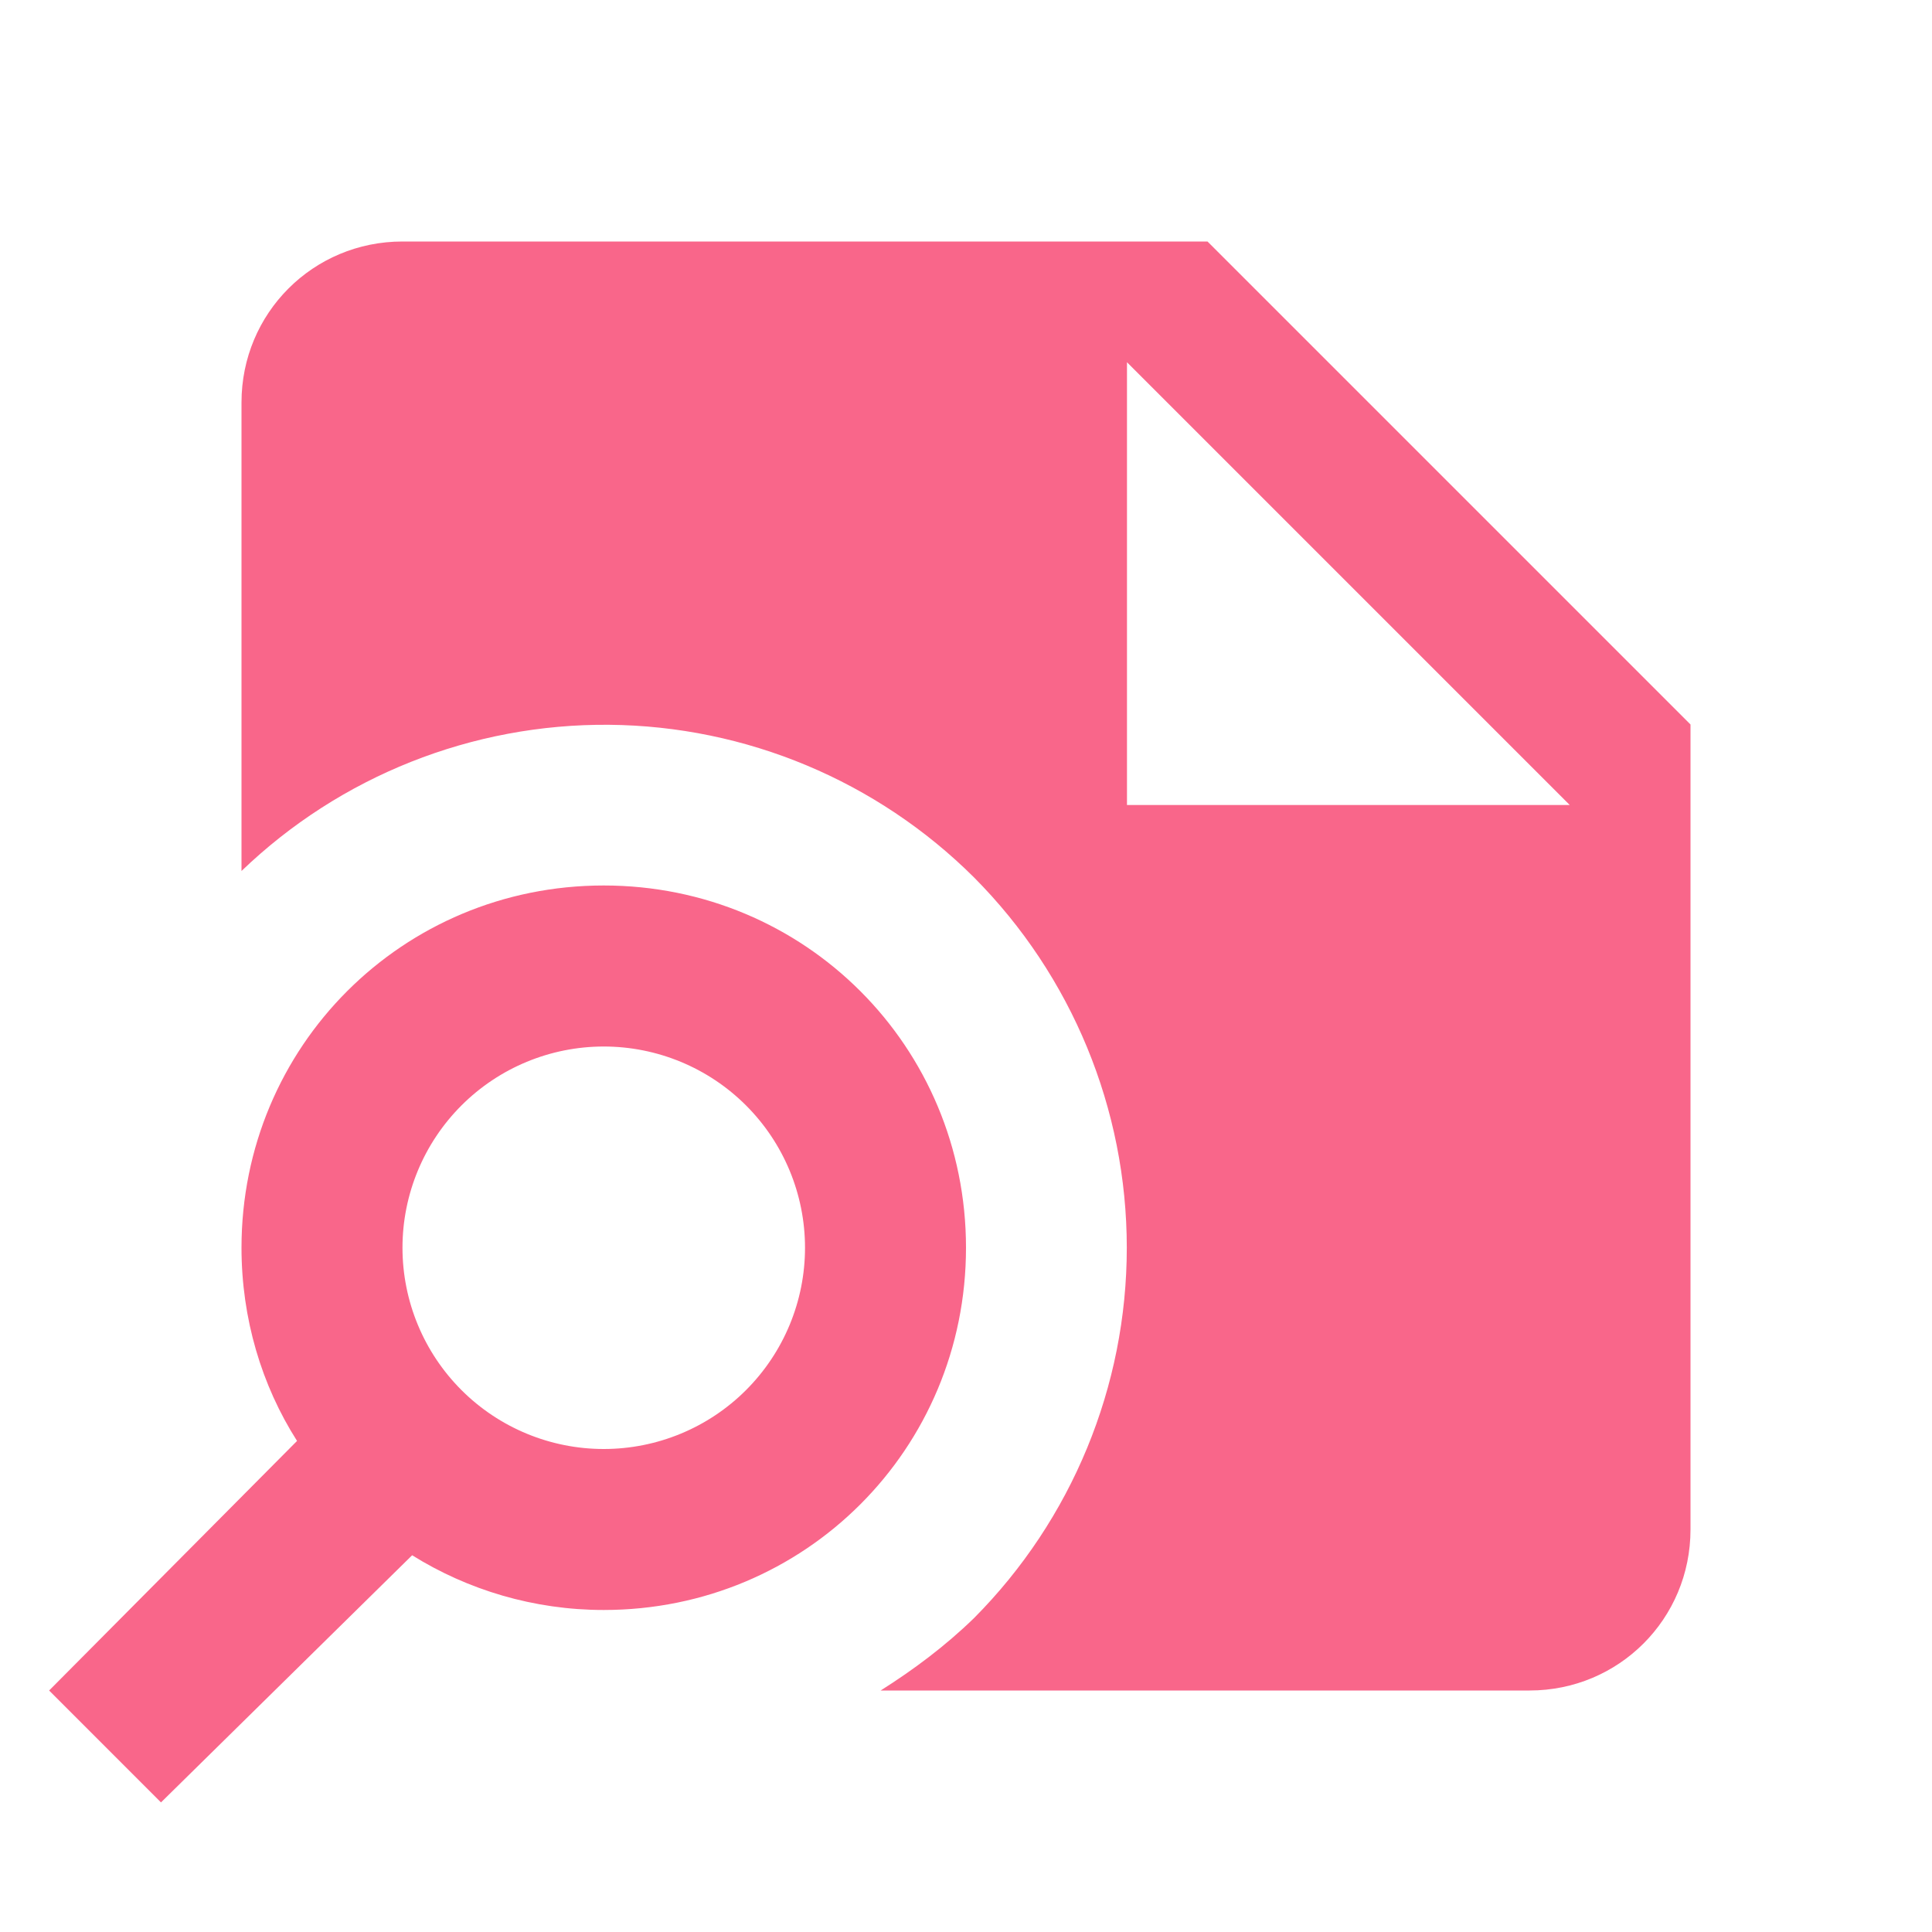
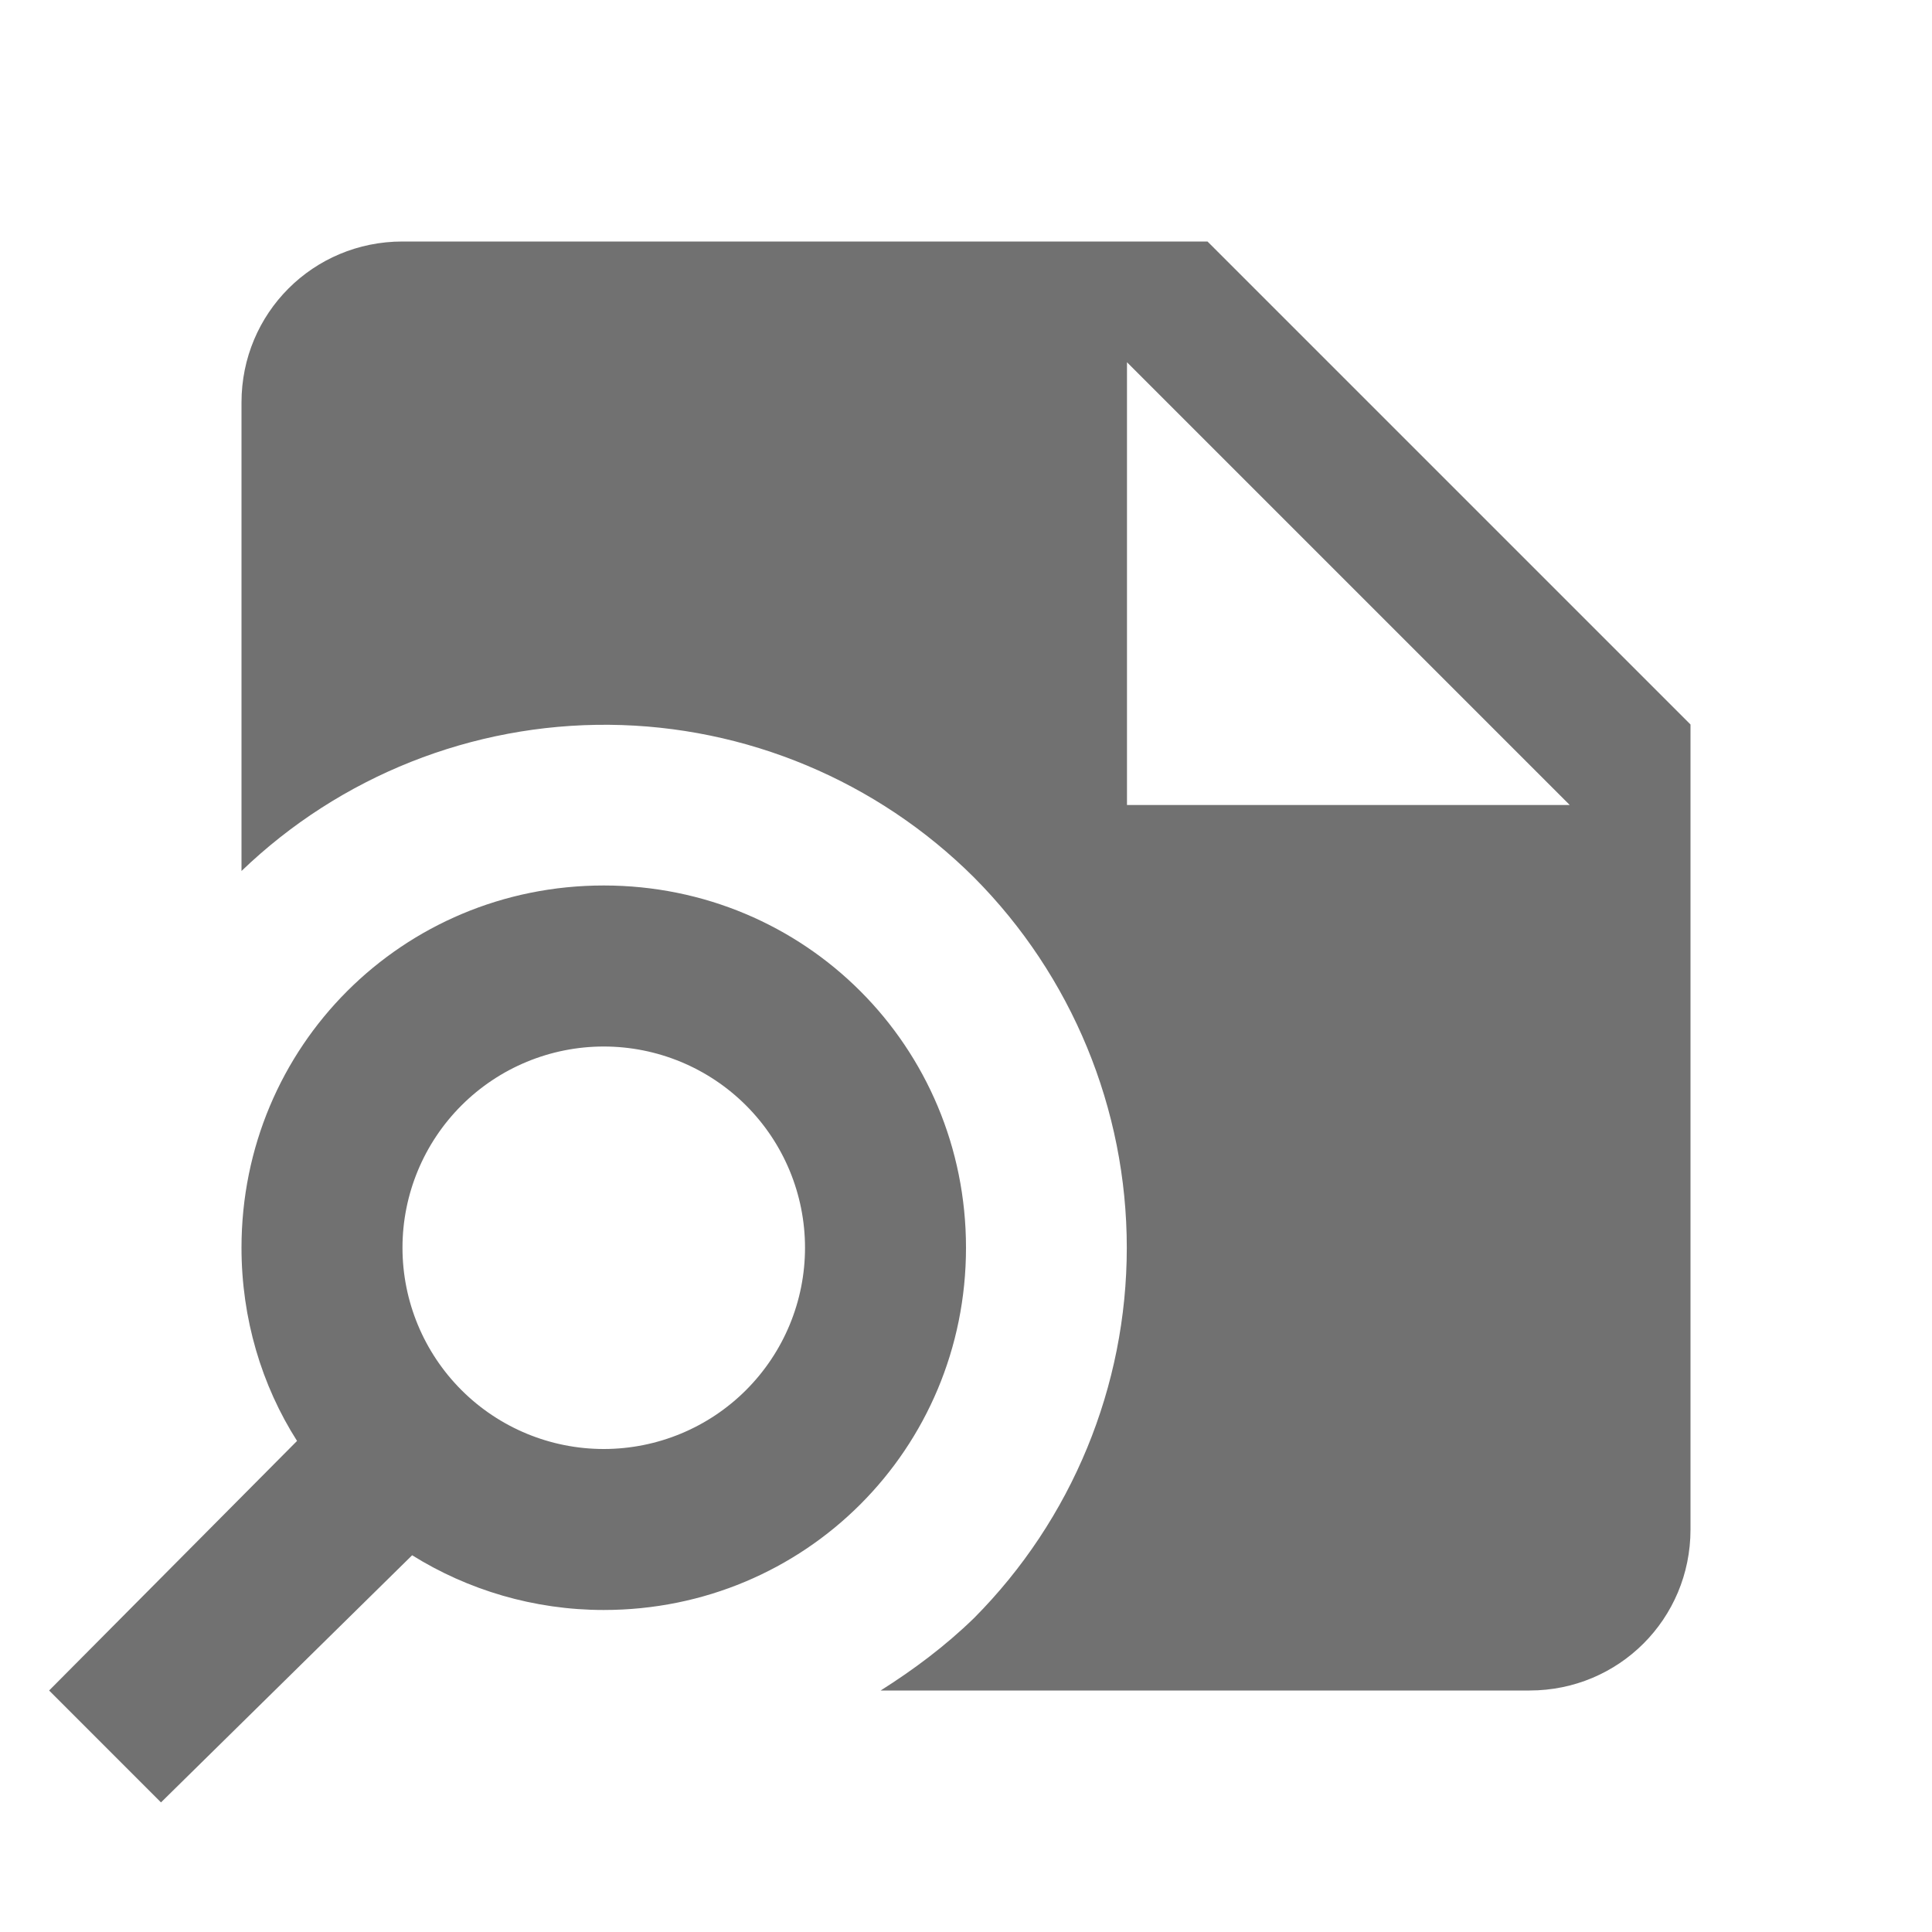
<svg xmlns="http://www.w3.org/2000/svg" width="40" height="40" viewBox="0 0 40 40" fill="none">
-   <path d="M25 5H8.333C6.483 5 5 6.483 5 8.333V18.033C7.043 16.068 9.775 14.982 12.611 15.006C15.445 15.031 18.158 16.166 20.167 18.167C22.192 20.204 23.329 22.96 23.329 25.833C23.329 28.706 22.192 31.462 20.167 33.5C19.567 34.083 18.917 34.567 18.233 35H31.667C33.517 35 35 33.517 35 31.667V15L25 5ZM23.333 16.667V7.5L32.5 16.667H23.333ZM12.5 18.333C8.333 18.333 5 21.667 5 25.833C5 27.3 5.417 28.683 6.15 29.833L1.017 35L3.333 37.317L8.533 32.2C9.683 32.917 11.05 33.333 12.5 33.333C16.667 33.333 20 30 20 25.833C20 21.667 16.667 18.333 12.5 18.333ZM12.5 30C11.395 30 10.335 29.561 9.554 28.78C8.772 27.998 8.333 26.938 8.333 25.833C8.333 24.728 8.772 23.669 9.554 22.887C10.335 22.106 11.395 21.667 12.5 21.667C13.605 21.667 14.665 22.106 15.446 22.887C16.228 23.669 16.667 24.728 16.667 25.833C16.667 26.938 16.228 27.998 15.446 28.78C14.665 29.561 13.605 30 12.5 30Z" fill="#F9668A" />
+   <path d="M25 5H8.333C6.483 5 5 6.483 5 8.333V18.033C7.043 16.068 9.775 14.982 12.611 15.006C15.445 15.031 18.158 16.166 20.167 18.167C22.192 20.204 23.329 22.96 23.329 25.833C23.329 28.706 22.192 31.462 20.167 33.5C19.567 34.083 18.917 34.567 18.233 35H31.667C33.517 35 35 33.517 35 31.667V15L25 5ZM23.333 16.667V7.5L32.5 16.667H23.333ZM12.5 18.333C8.333 18.333 5 21.667 5 25.833C5 27.3 5.417 28.683 6.15 29.833L1.017 35L3.333 37.317L8.533 32.2C9.683 32.917 11.05 33.333 12.5 33.333C16.667 33.333 20 30 20 25.833C20 21.667 16.667 18.333 12.5 18.333ZM12.5 30C11.395 30 10.335 29.561 9.554 28.78C8.772 27.998 8.333 26.938 8.333 25.833C8.333 24.728 8.772 23.669 9.554 22.887C10.335 22.106 11.395 21.667 12.5 21.667C13.605 21.667 14.665 22.106 15.446 22.887C16.228 23.669 16.667 24.728 16.667 25.833C16.667 26.938 16.228 27.998 15.446 28.78C14.665 29.561 13.605 30 12.5 30Z" fill="#717171" />
</svg>
